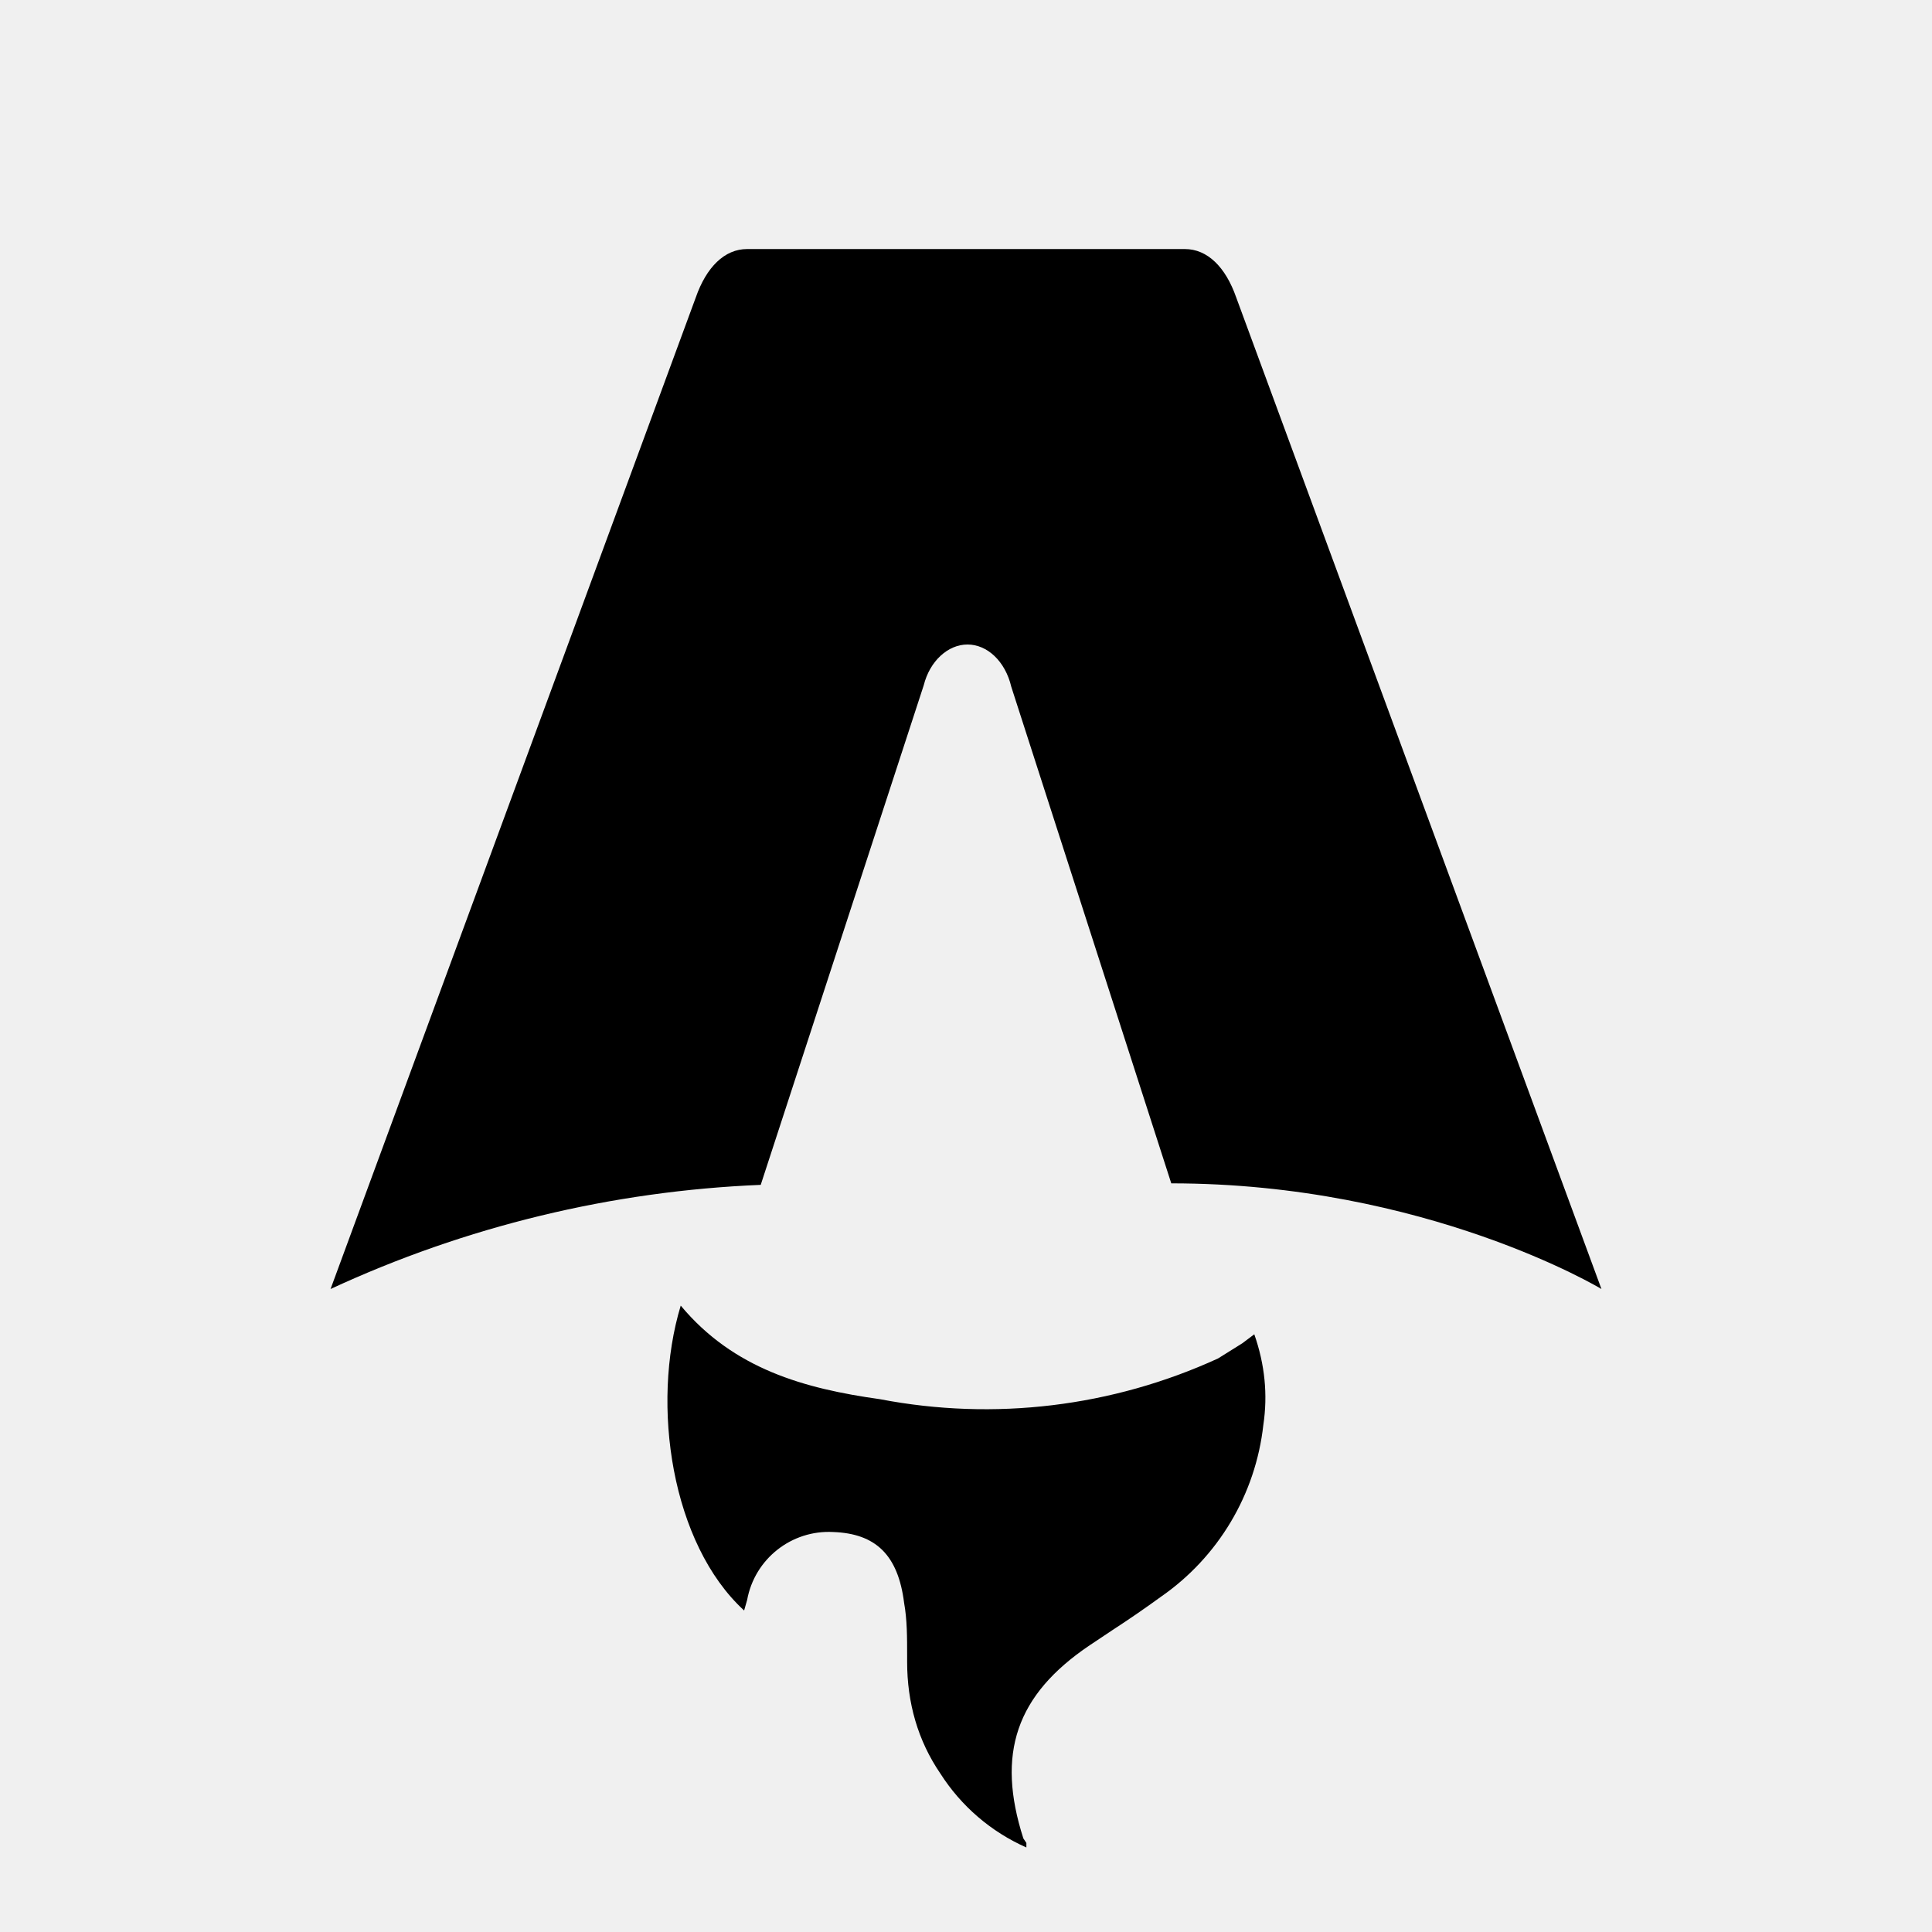
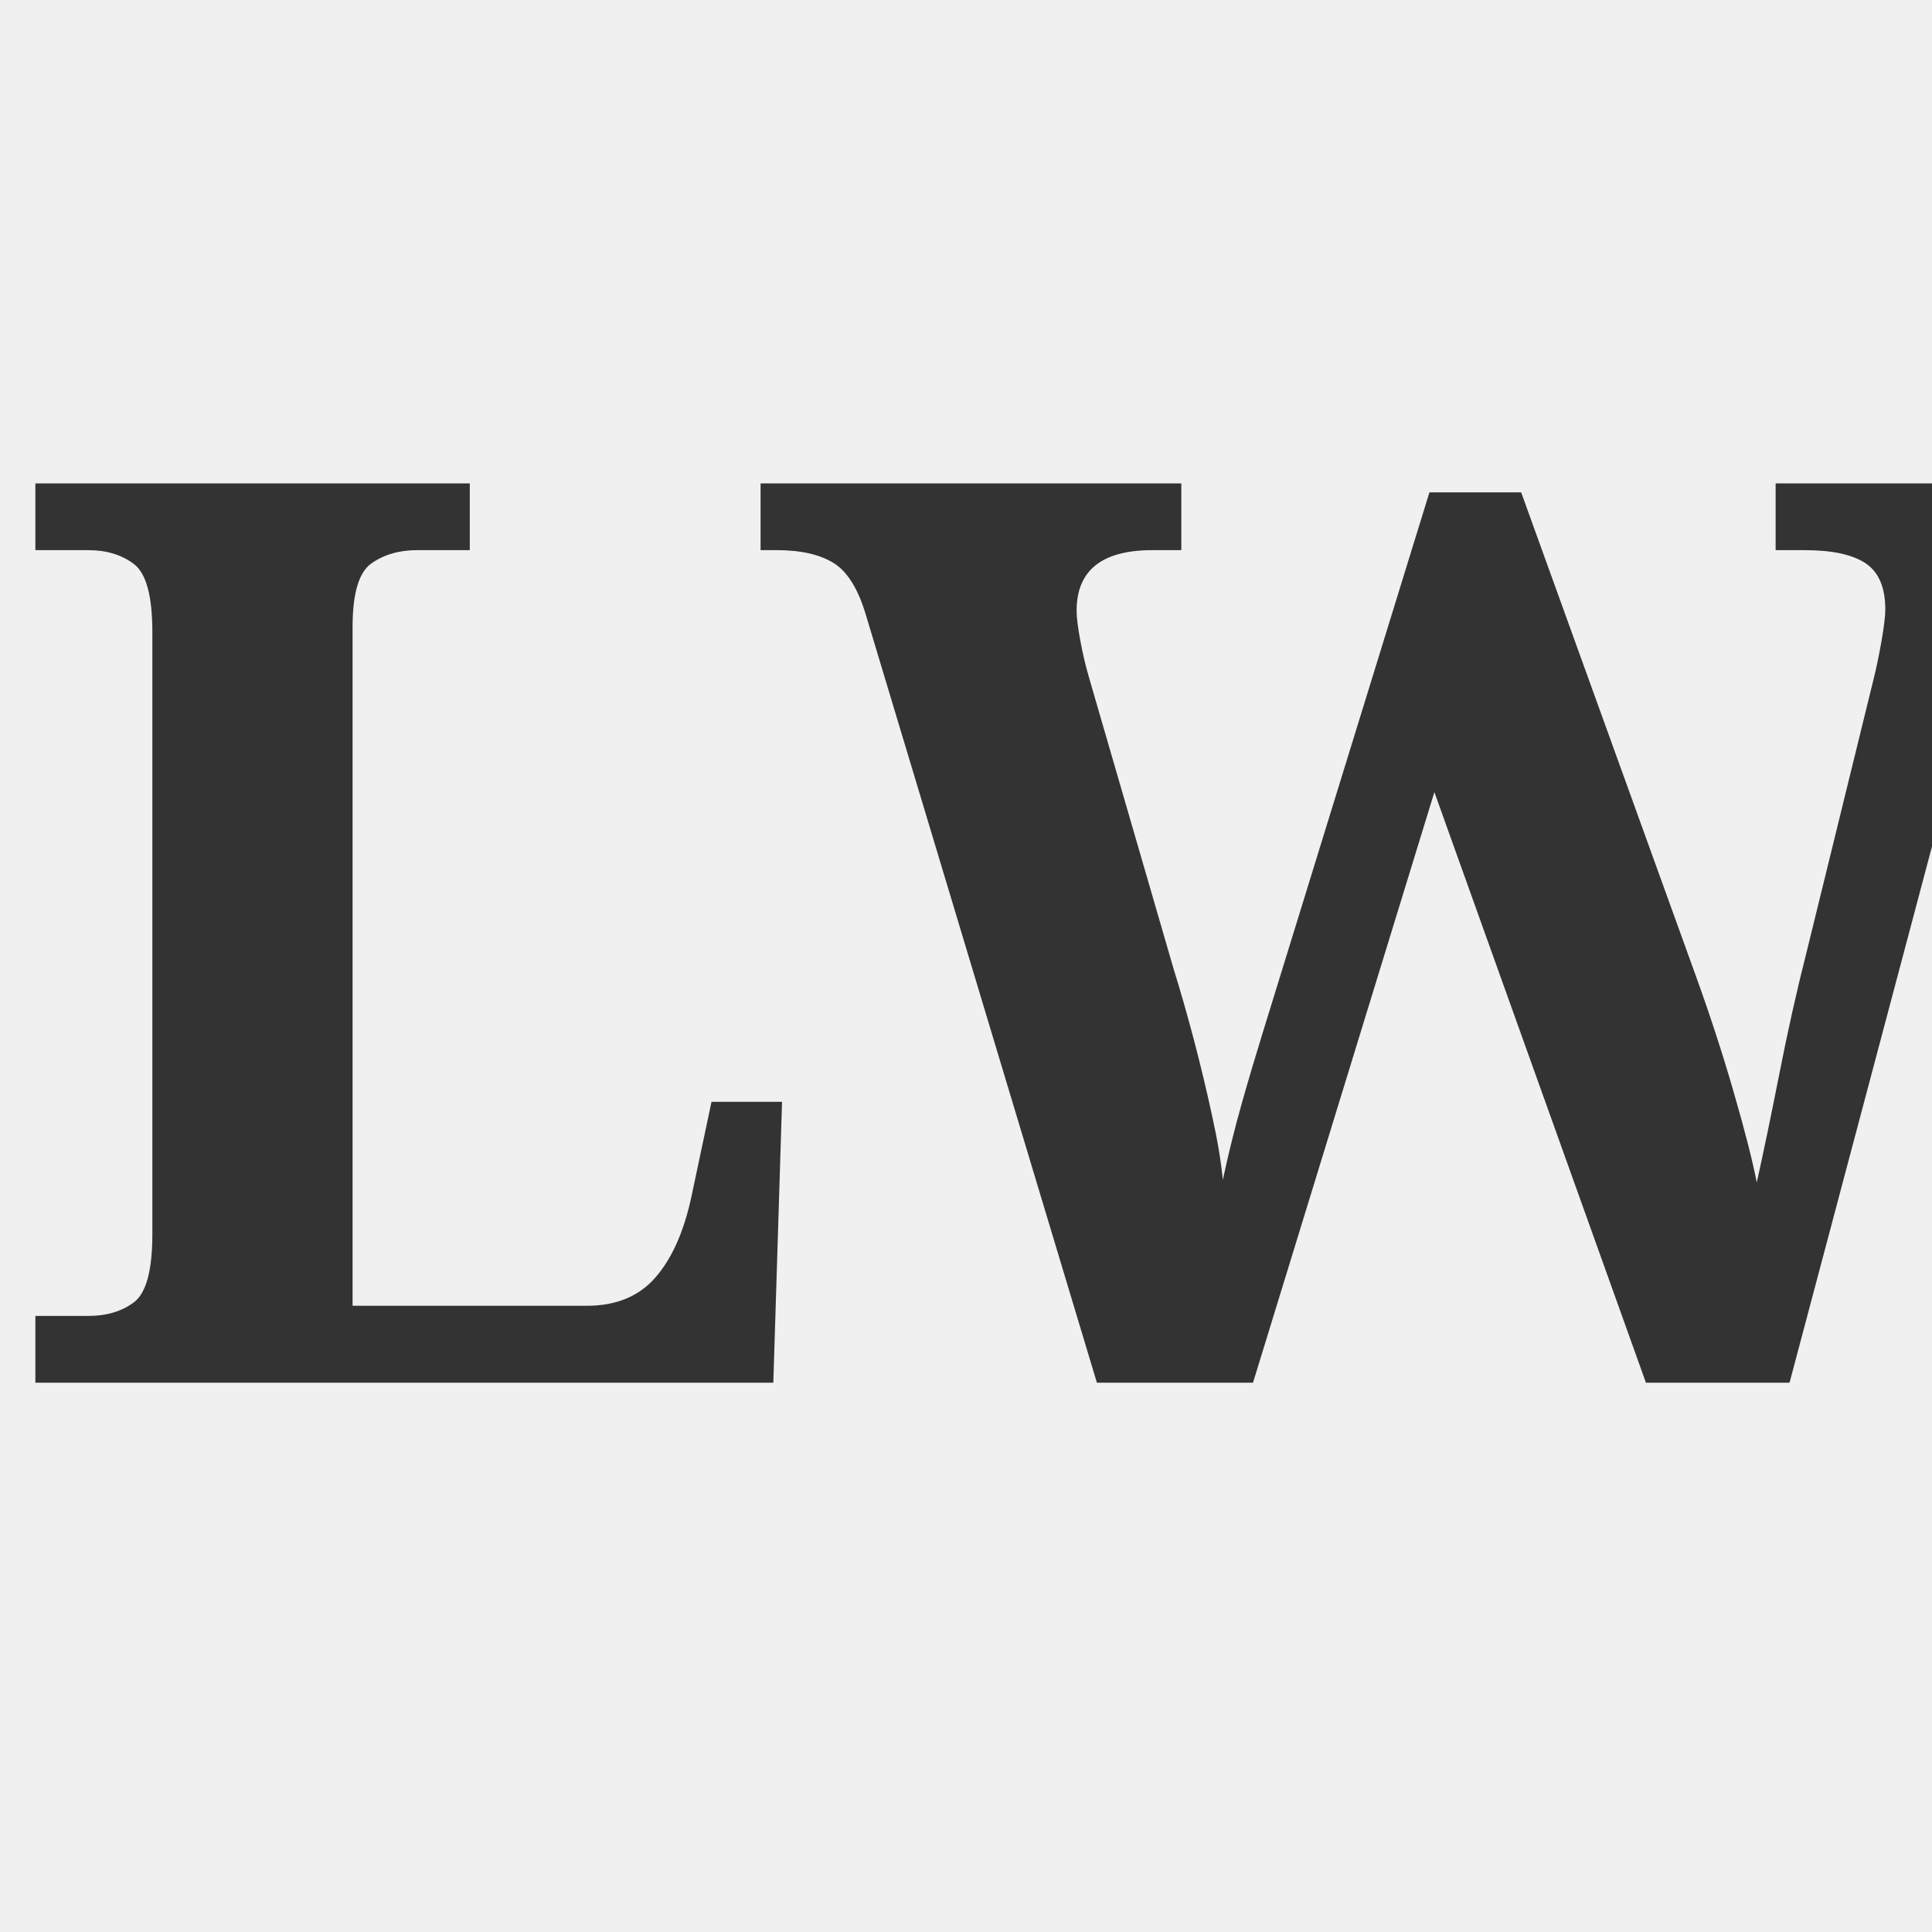
- <svg xmlns="http://www.w3.org/2000/svg" fill="none" viewBox="0 0 128 128">
-   <path d="M50.4 78.5a75.1 75.1 0 0 0-28.5 6.9l24.2-65.7c.7-2 1.9-3.2 3.4-3.2h29c1.5 0 2.7 1.2 3.4 3.2l24.2 65.7s-11.6-7-28.5-7L67 45.5c-.4-1.7-1.6-2.8-2.9-2.8-1.3 0-2.5 1.1-2.9 2.7L50.4 78.5Zm-1.1 28.2Zm-4.2-20.2c-2 6.6-.6 15.8 4.2 20.2a17.5 17.5 0 0 1 .2-.7 5.5 5.5 0 0 1 5.7-4.5c2.8.1 4.3 1.5 4.7 4.7.2 1.1.2 2.3.2 3.5v.4c0 2.7.7 5.2 2.2 7.4a13 13 0 0 0 5.7 4.9v-.3l-.2-.3c-1.8-5.6-.5-9.5 4.4-12.8l1.5-1a73 73 0 0 0 3.2-2.2 16 16 0 0 0 6.8-11.4c.3-2 .1-4-.6-6l-.8.6-1.6 1a37 37 0 0 1-22.4 2.7c-5-.7-9.7-2-13.2-6.2Z" />
-   <style>
+ <svg xmlns="http://www.w3.org/2000/svg" fill="none" viewBox="0 0 128 128" version="1.1" id="svg1">
+   <defs id="defs1" />
+   <style id="style1">
        path { fill: #000; }
        @media (prefers-color-scheme: dark) {
            path { fill: #FFF; }
        }
    </style>
+   <text xml:space="preserve" style="font-style:normal;font-variant:normal;font-weight:normal;font-stretch:normal;font-size:83.432px;line-height:0.7;font-family:Nasalization;-inkscape-font-specification:Nasalization;text-align:start;writing-mode:lr-tb;direction:ltr;text-anchor:start;fill:#4d4d4d;stroke:#2190ff;stroke-width:4.458;stroke-dasharray:none;stroke-opacity:0.5" x="9.4920397e-06" y="91.606" id="text1">
+     <tspan id="tspan1" x="9.4920397e-06" y="91.606" style="font-style:normal;font-variant:normal;font-weight:bold;font-stretch:normal;font-family:Garamond;-inkscape-font-specification:'Garamond Bold';fill:#333333;stroke:none;stroke-width:4.458;stroke-dasharray:none;stroke-opacity:1">LW</tspan>
+   </text>
</svg>
